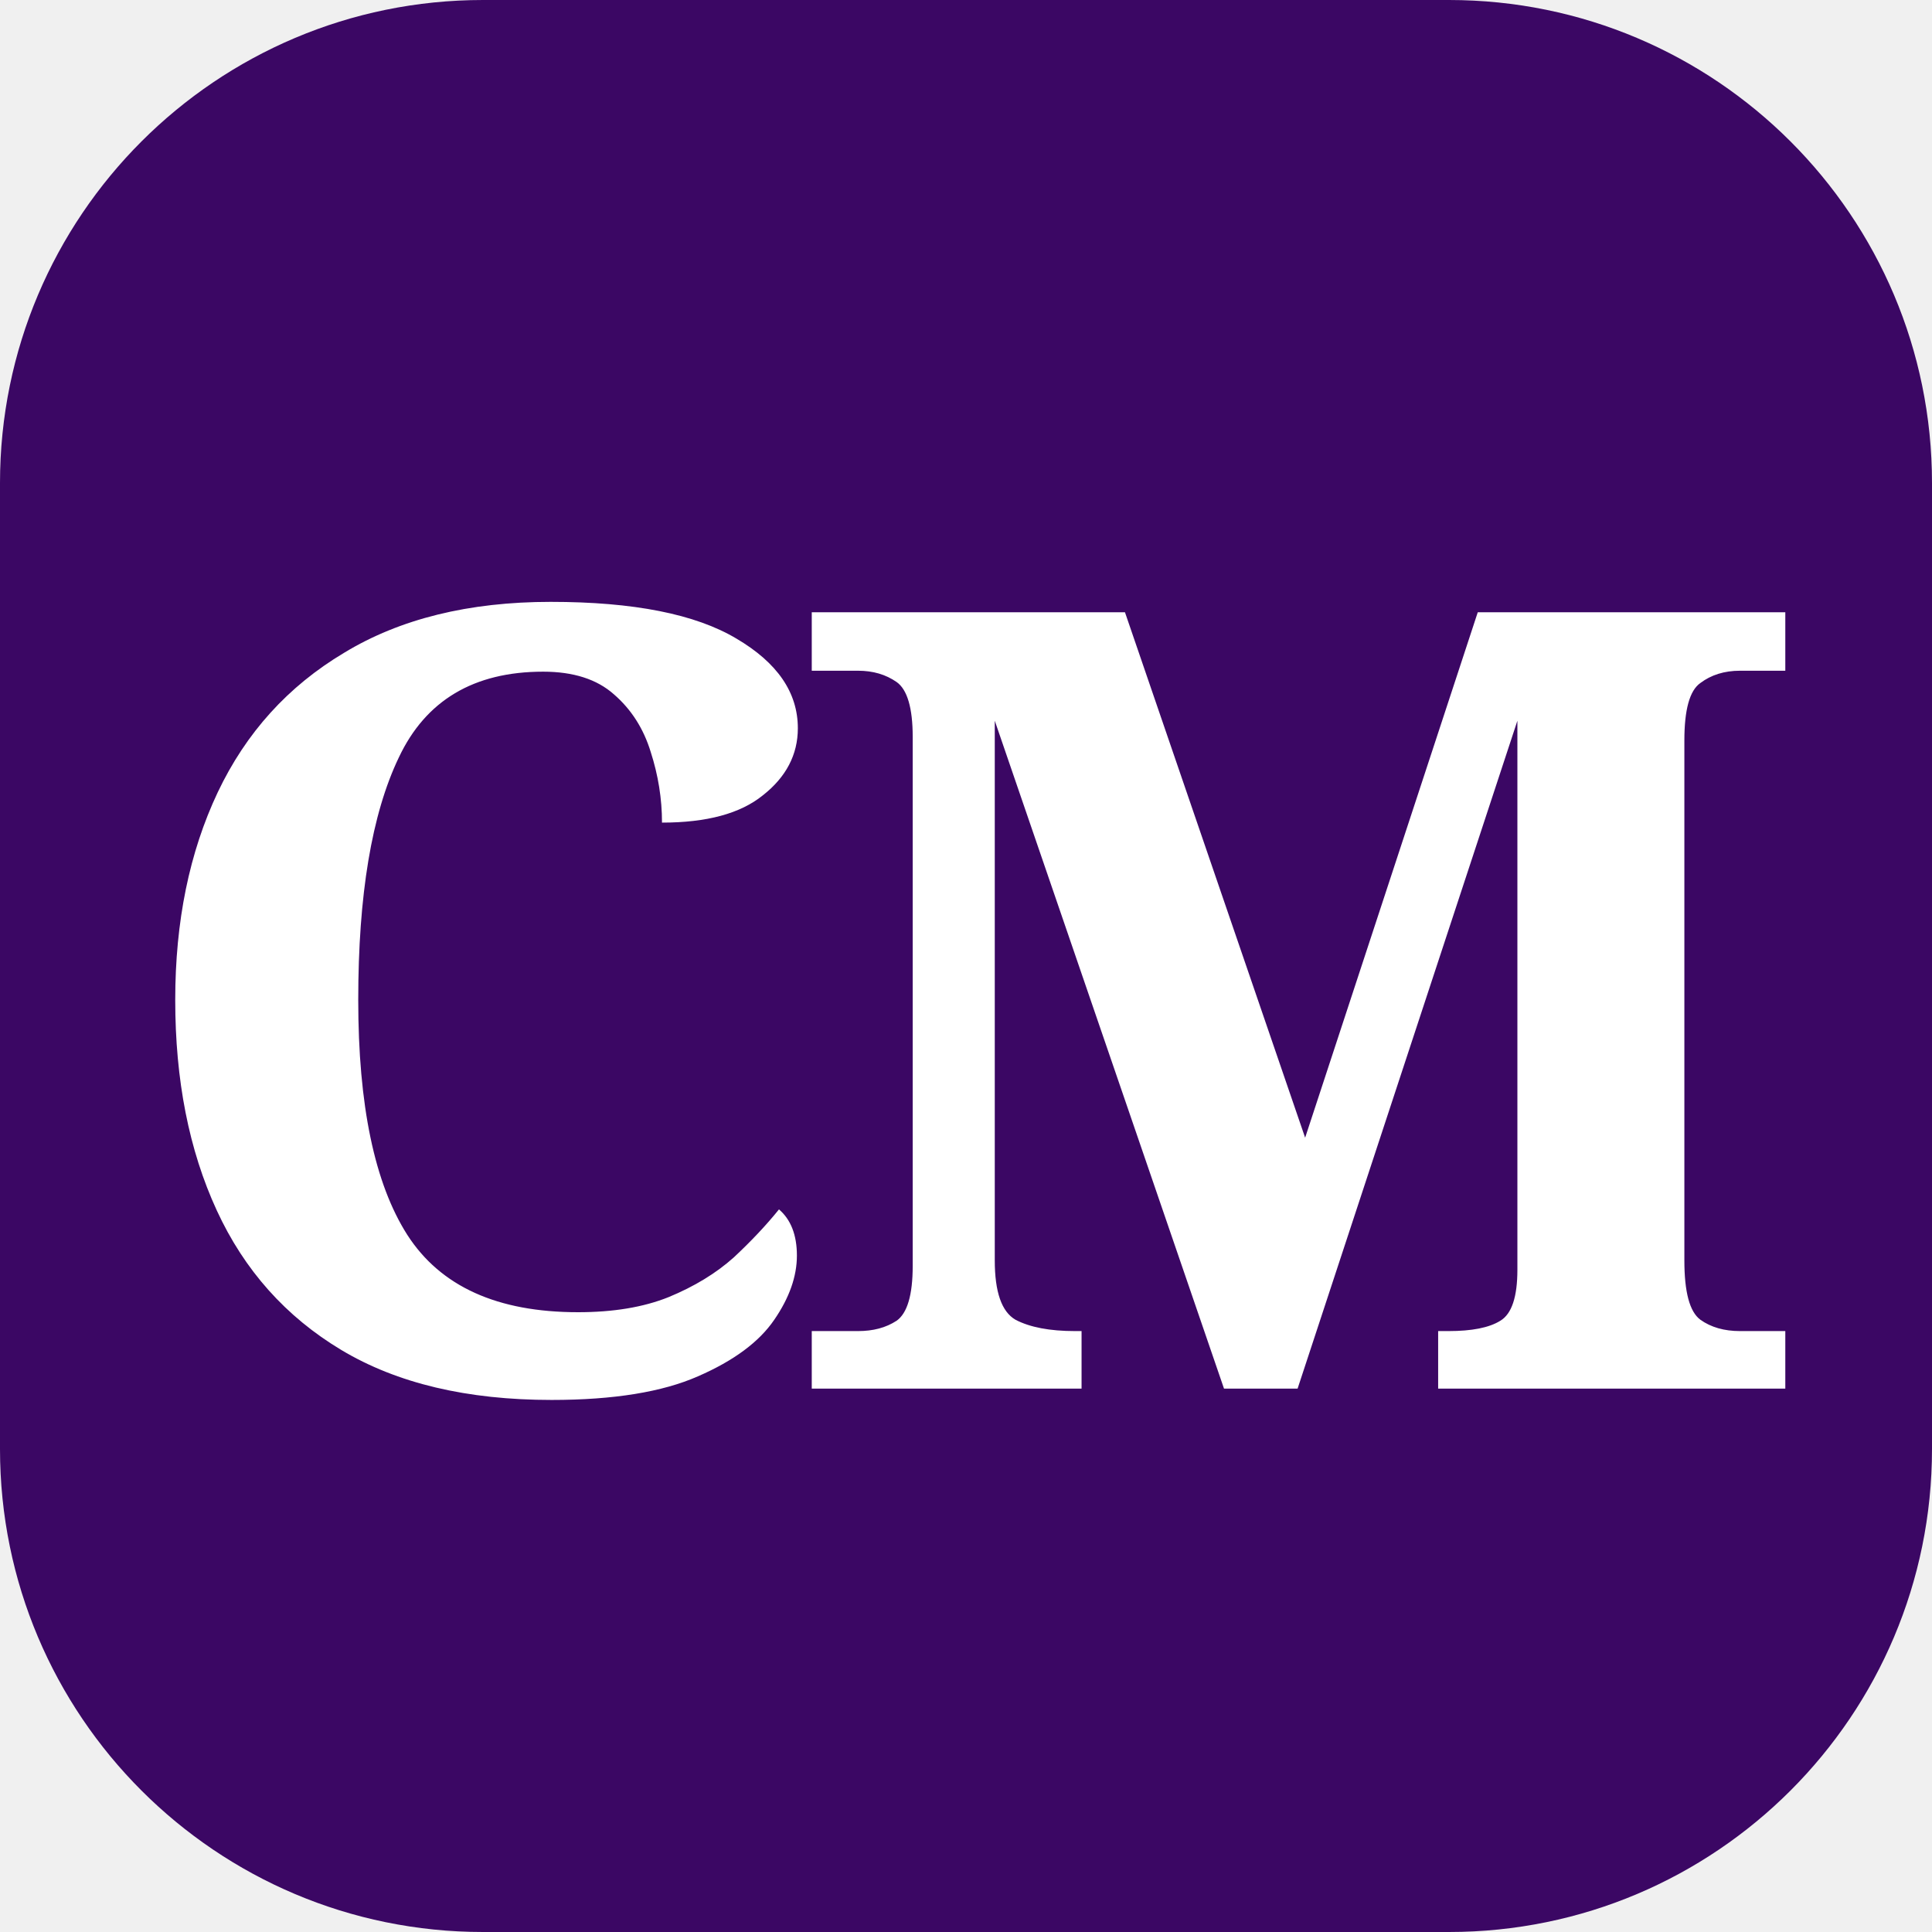
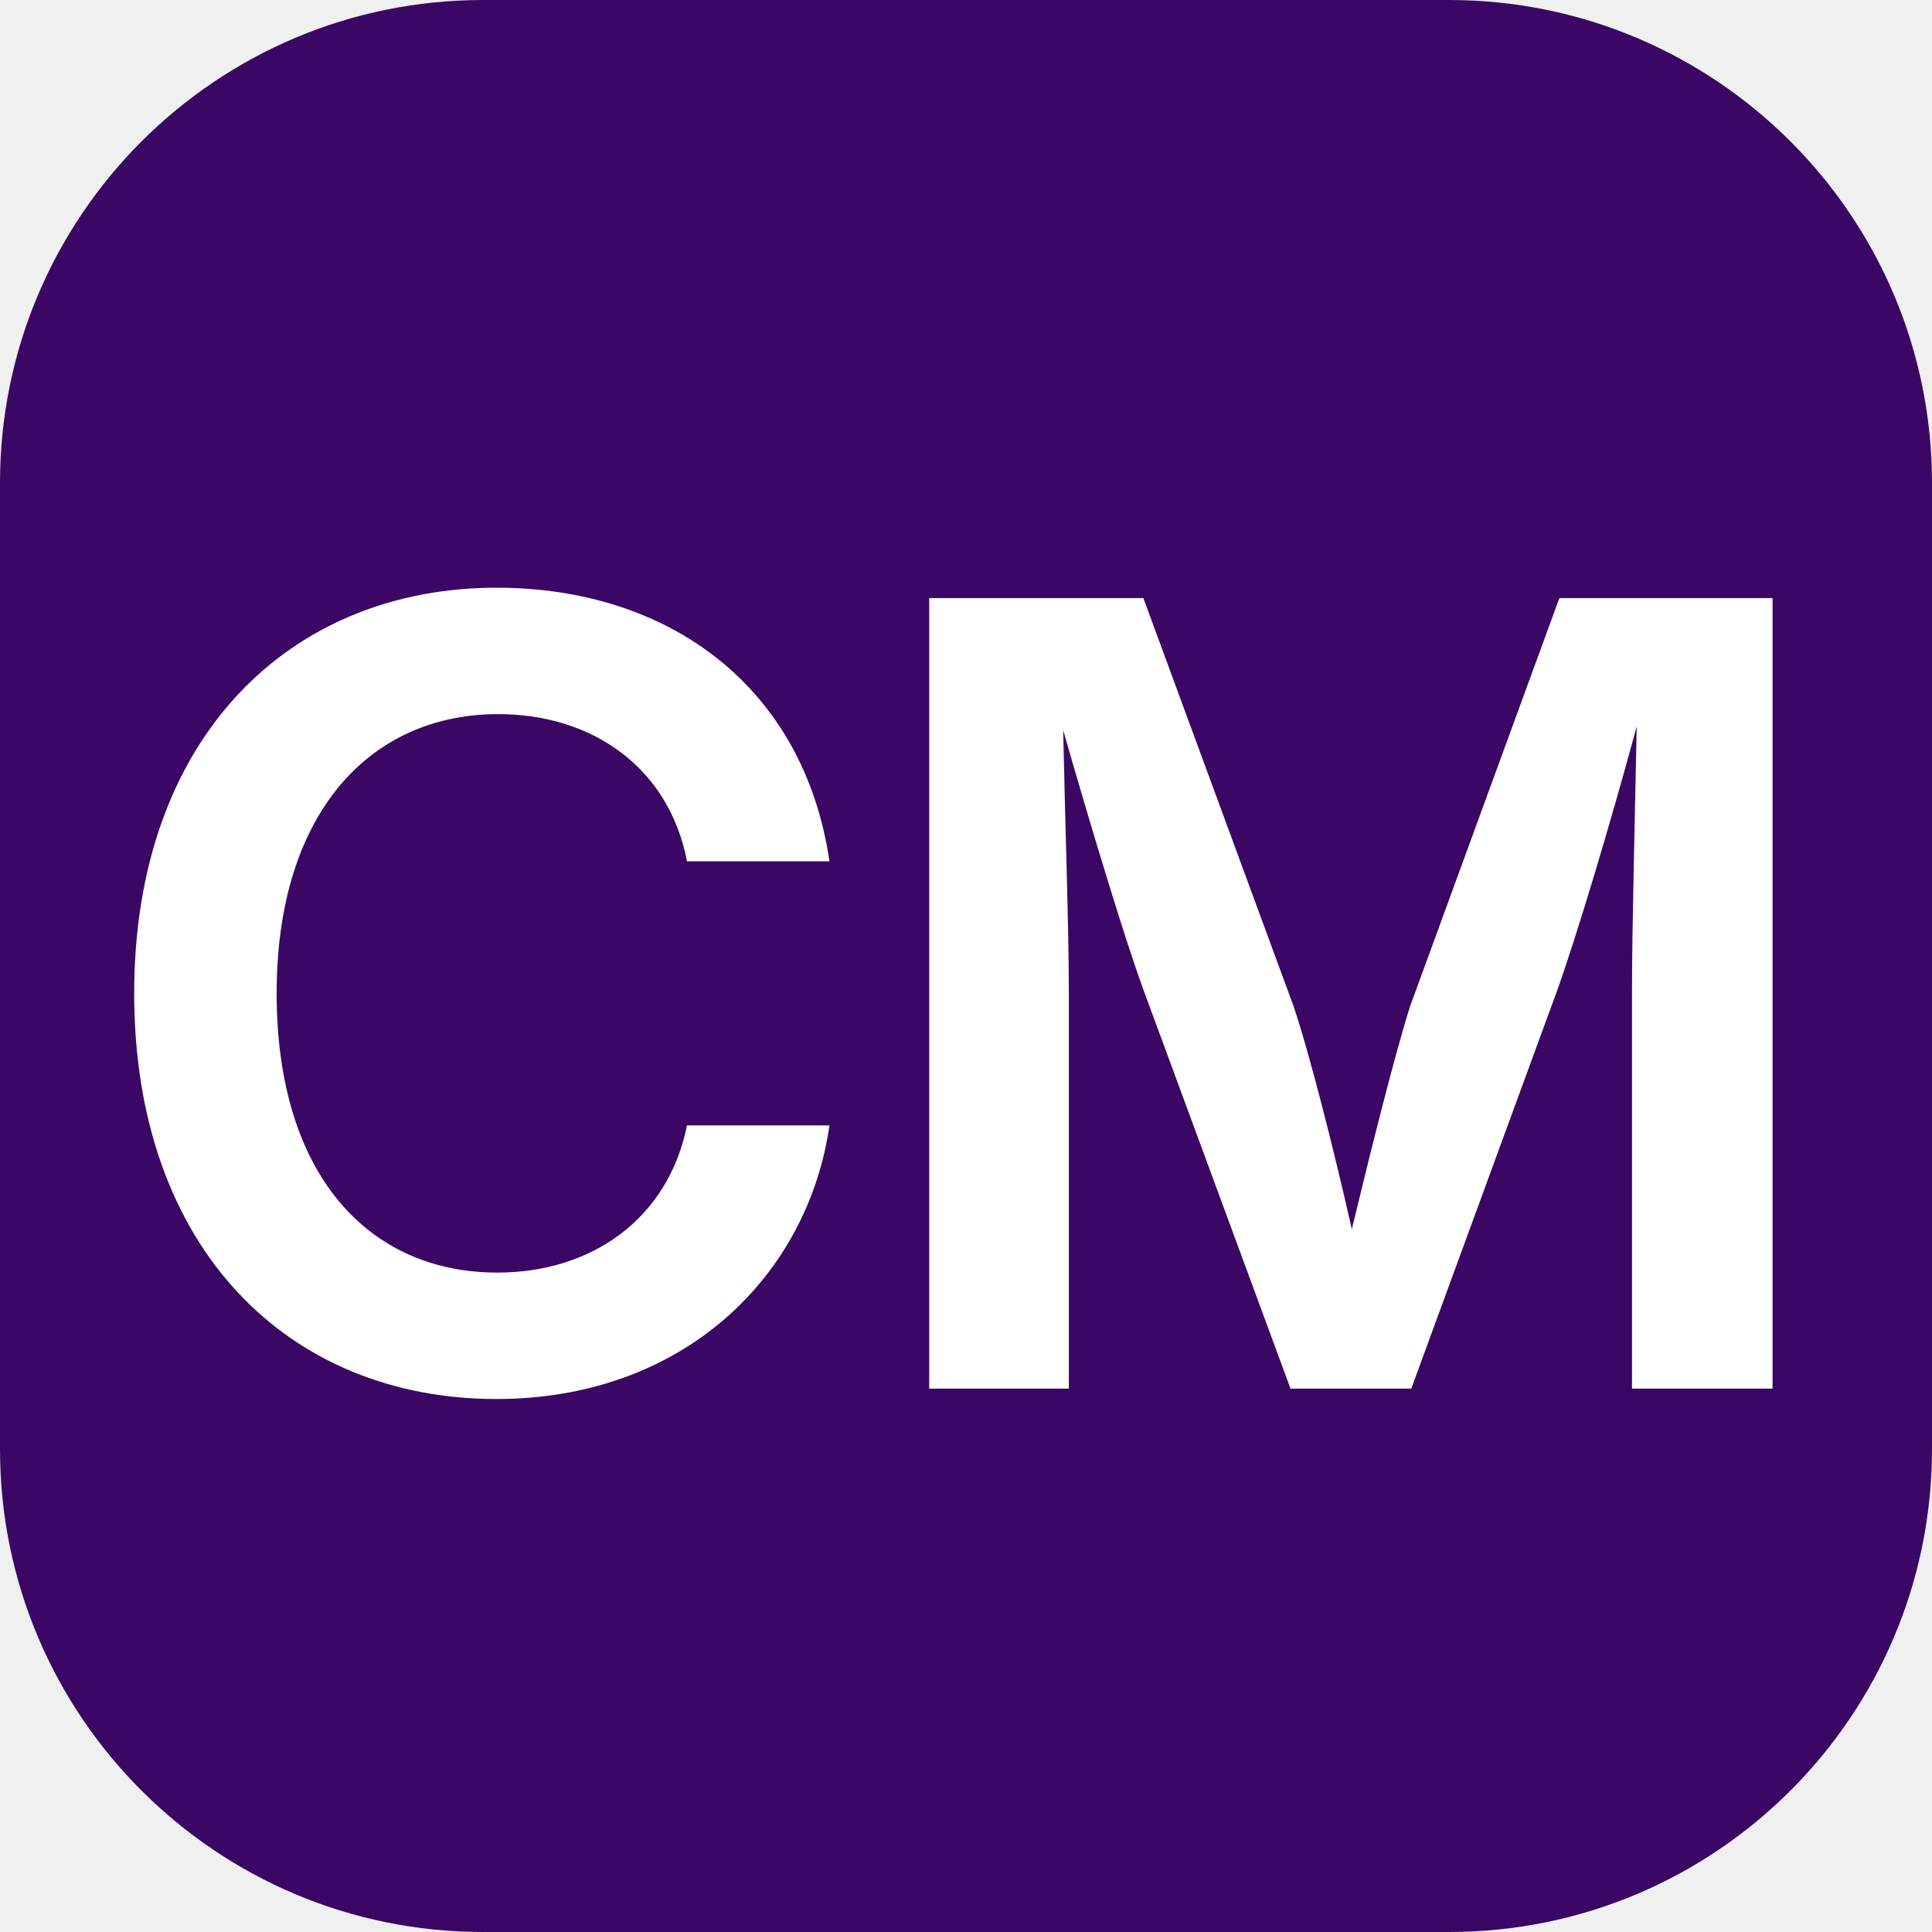
<svg xmlns="http://www.w3.org/2000/svg" viewBox="0 0 32 32">
  <rect width="32" height="32" rx="8" fill="#3B0764" />
-   <text x="16" y="23" font-family="serif" font-size="18" font-weight="700" fill="white" text-anchor="middle" letter-spacing="-1">CM</text>
+   <text x="16" y="23" font-family="system-ui, -apple-system, BlinkMacSystemFont, sans-serif" font-size="18" font-weight="600" fill="white" text-anchor="middle" letter-spacing="-0.5">CM</text>
</svg>
